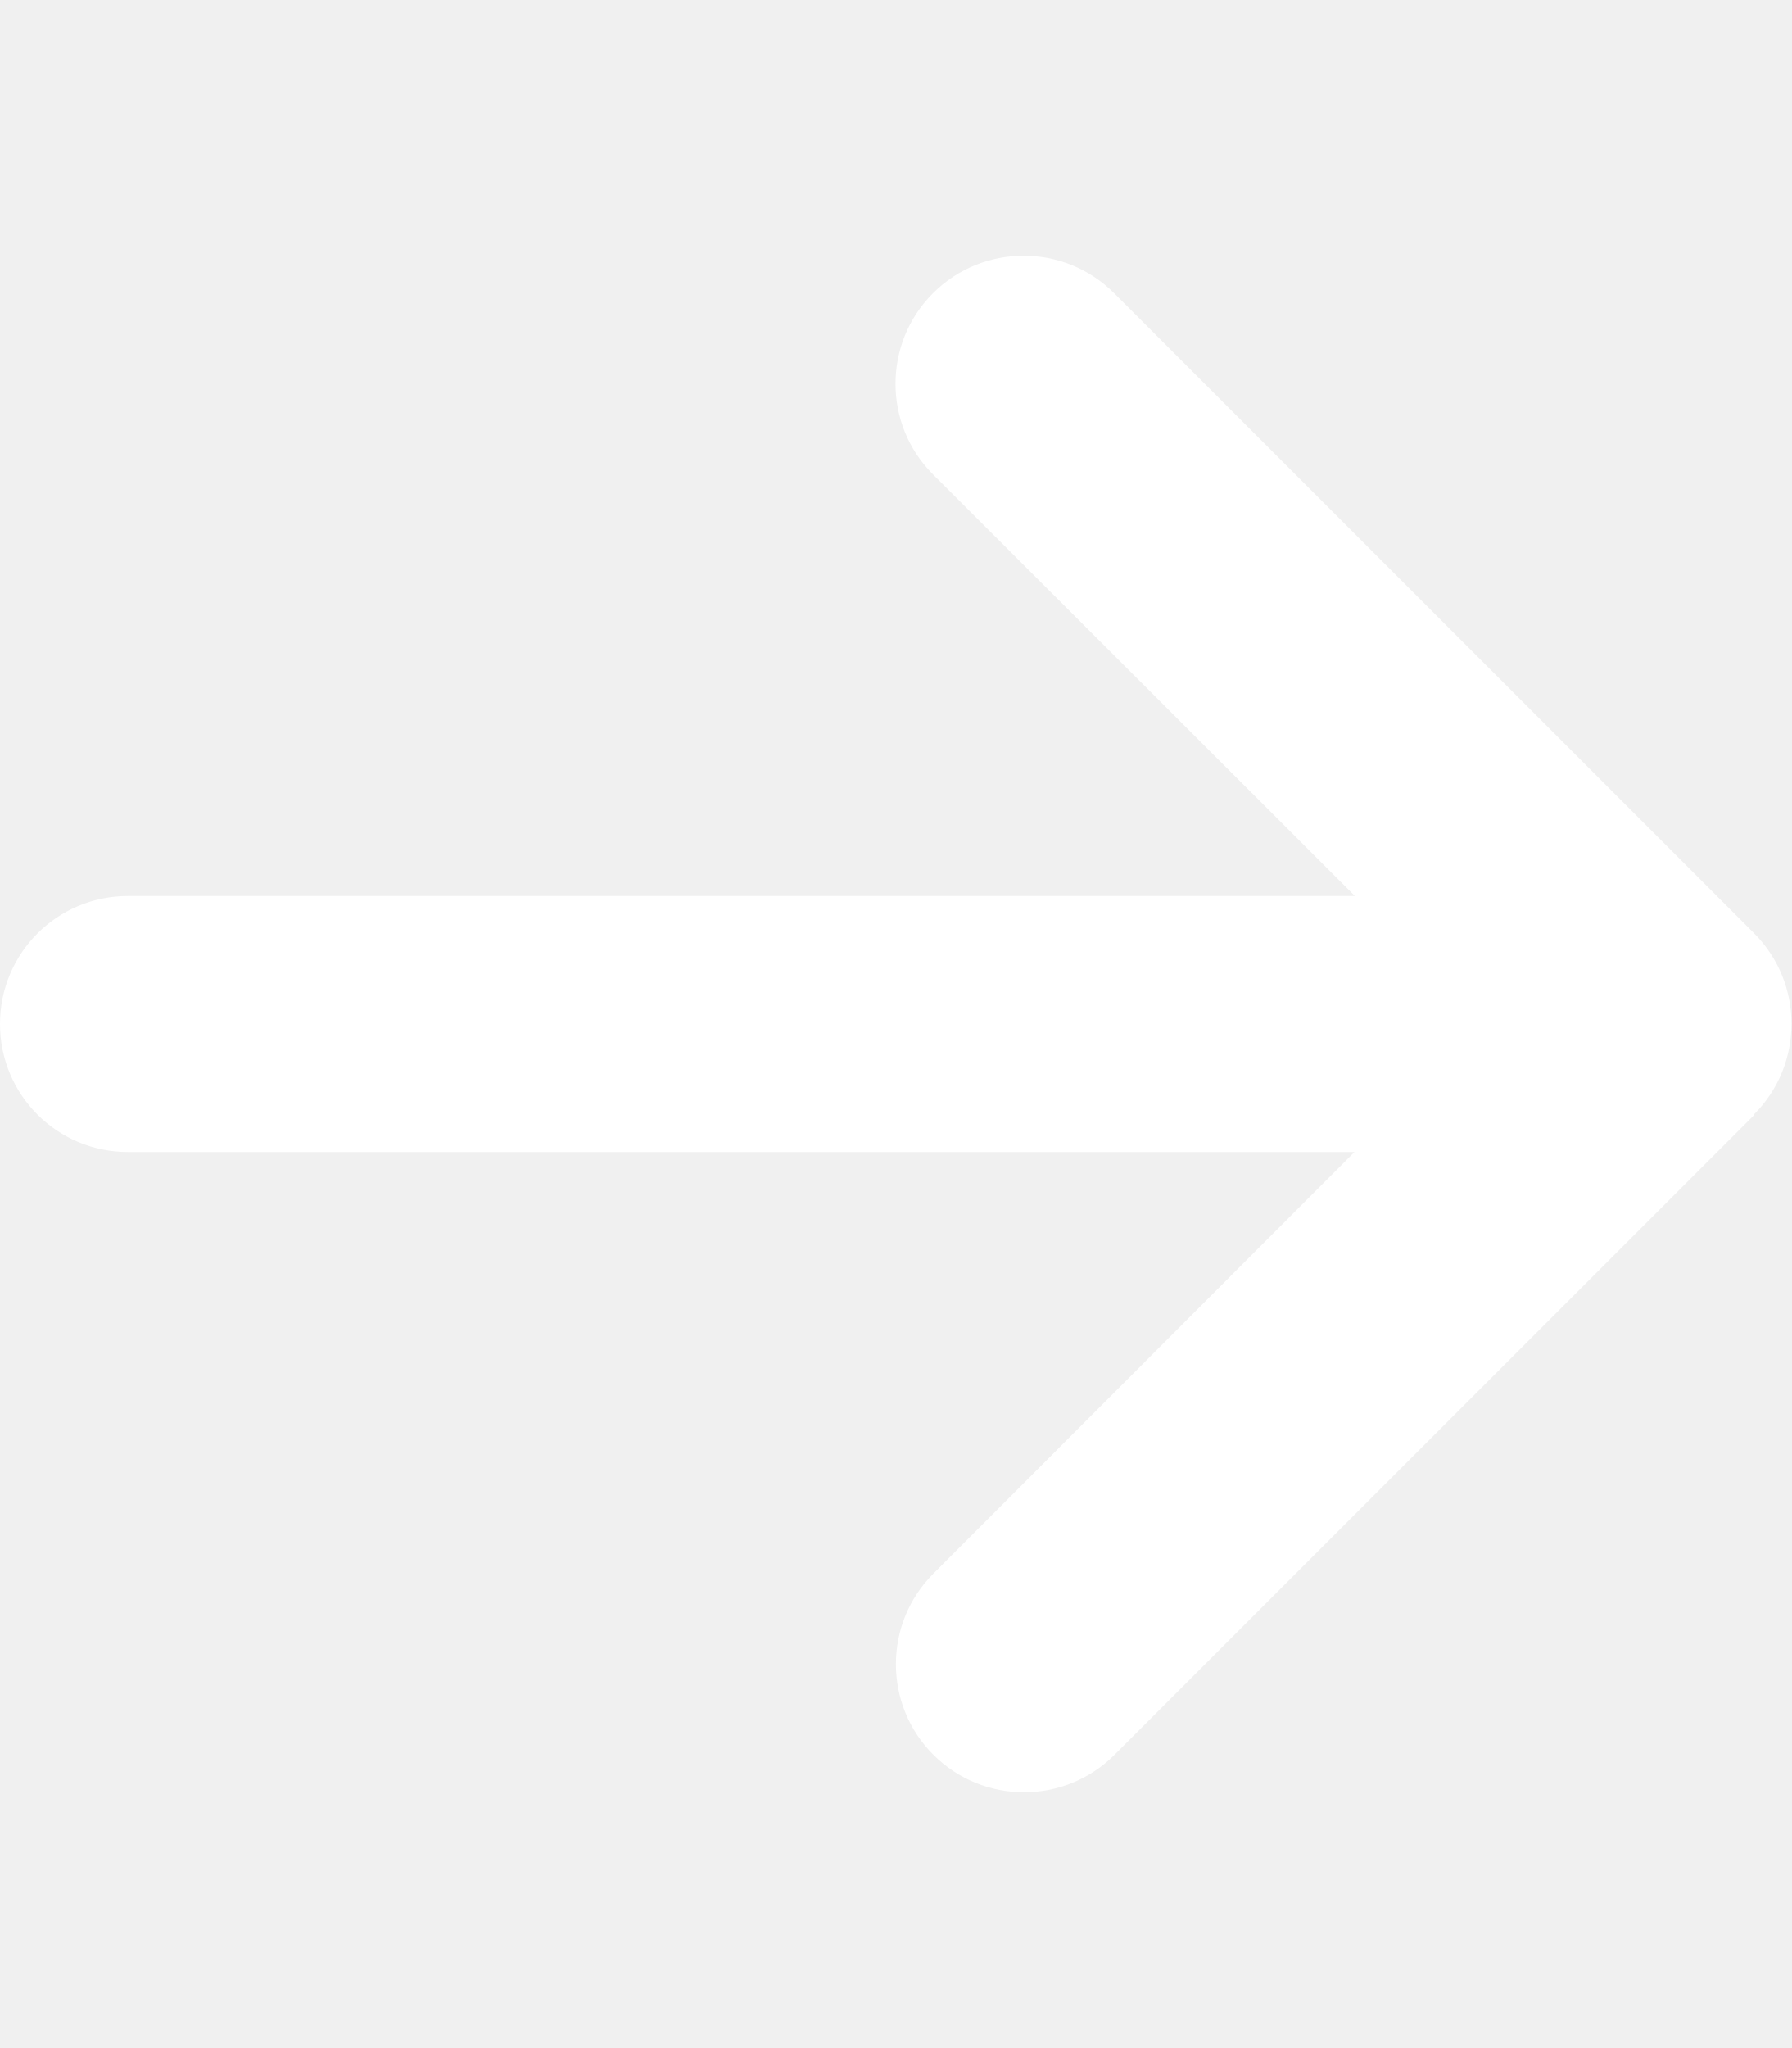
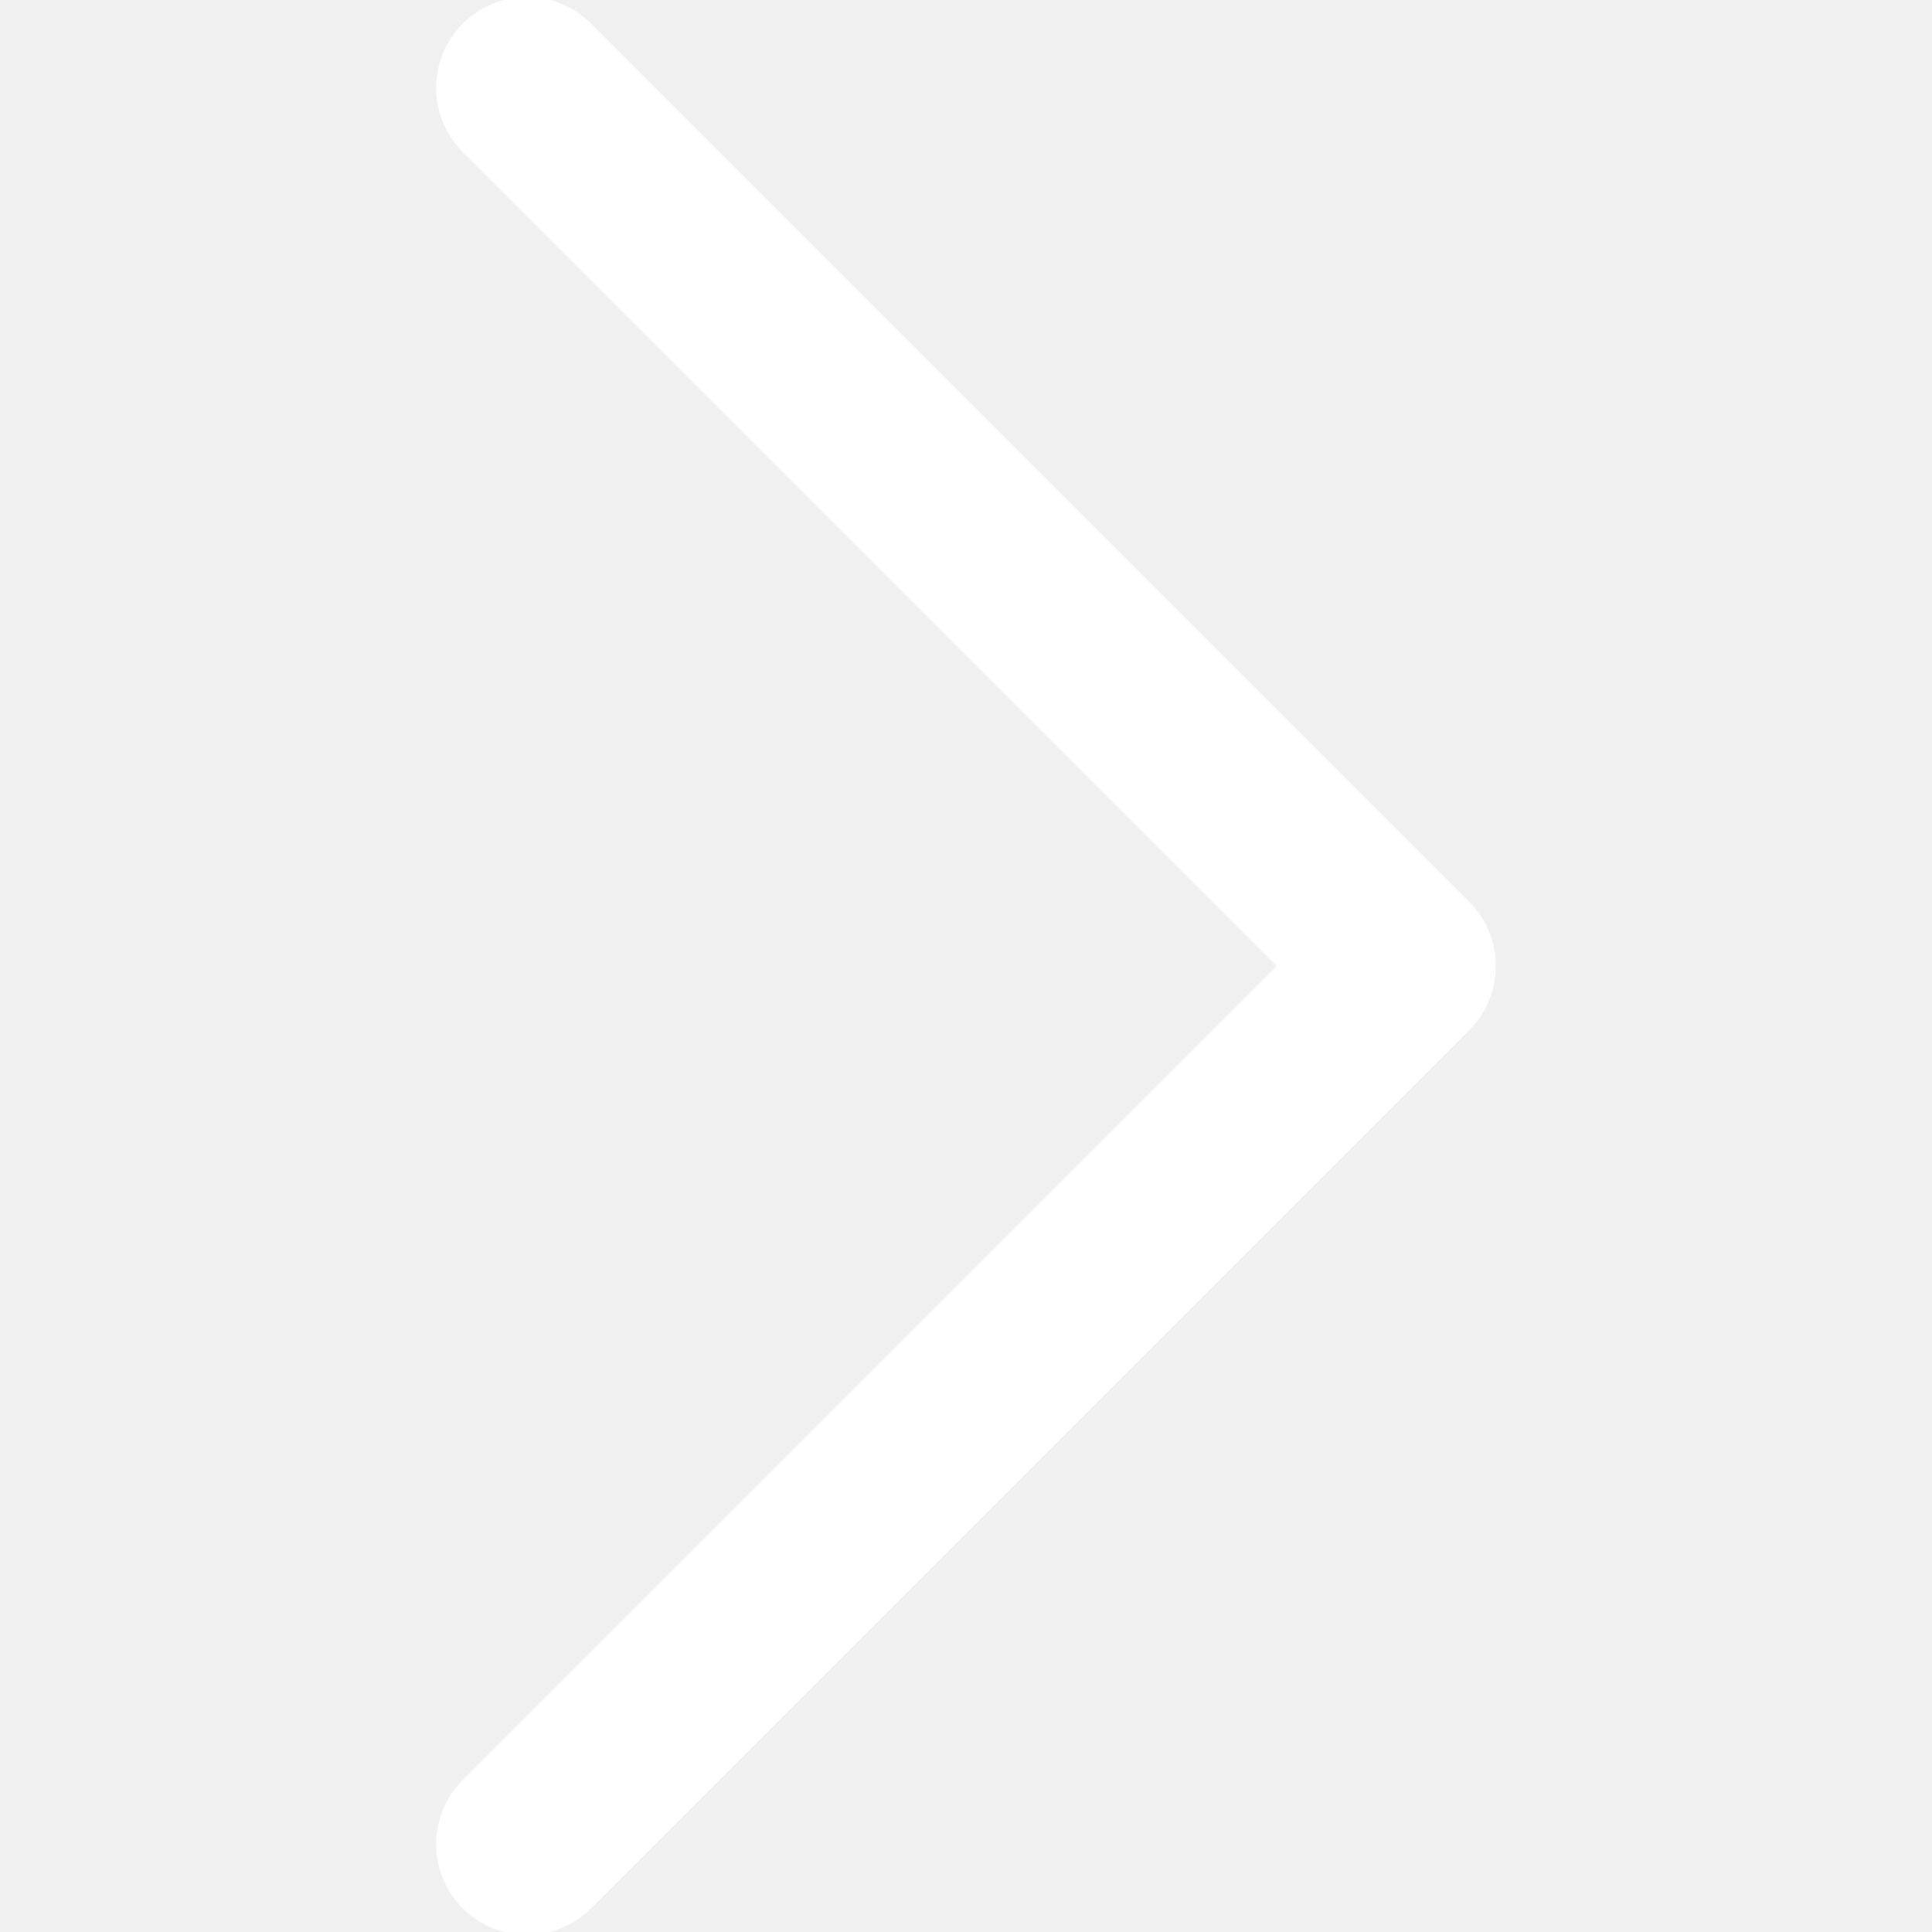
- <svg xmlns="http://www.w3.org/2000/svg" viewBox="0 0 448 512">
-   <path d="M438.6 278.6c12.5-12.5 12.5-32.8 0-45.3l-160-160c-12.5-12.5-32.8-12.5-45.3 0s-12.5 32.8 0 45.3L338.8 224 32 224c-17.7 0-32 14.3-32 32s14.3 32 32 32l306.7 0L233.4 393.4c-12.5 12.5-12.5 32.8 0 45.3s32.8 12.5 45.3 0l160-160z" fill="#ffffff" />
+ <svg xmlns="http://www.w3.org/2000/svg" fill="#FFFF" height="800px" width="800px" version="1.1" id="Layer_1" viewBox="0 0 330 330" xml:space="preserve" stroke="#FFFF" transform="rotate(0)">
+   <g id="SVGRepo_bgCarrier" stroke-width="0" />
+   <g id="SVGRepo_tracerCarrier" stroke-linecap="round" stroke-linejoin="round" />
+   <g id="SVGRepo_iconCarrier">
+     <path id="XMLID_222_" d="M250.606,154.389l-150-149.996c-5.857-5.858-15.355-5.858-21.213,0.001 c-5.857,5.858-5.857,15.355,0.001,21.213l139.393,139.39L79.393,304.394c-5.857,5.858-5.857,15.355,0.001,21.213 C82.322,328.536,86.161,330,90,330s7.678-1.464,10.607-4.394l149.999-150.004c2.814-2.813,4.394-6.628,4.394-10.606 C255,161.018,253.42,157.202,250.606,154.389z" />
+   </g>
</svg>
